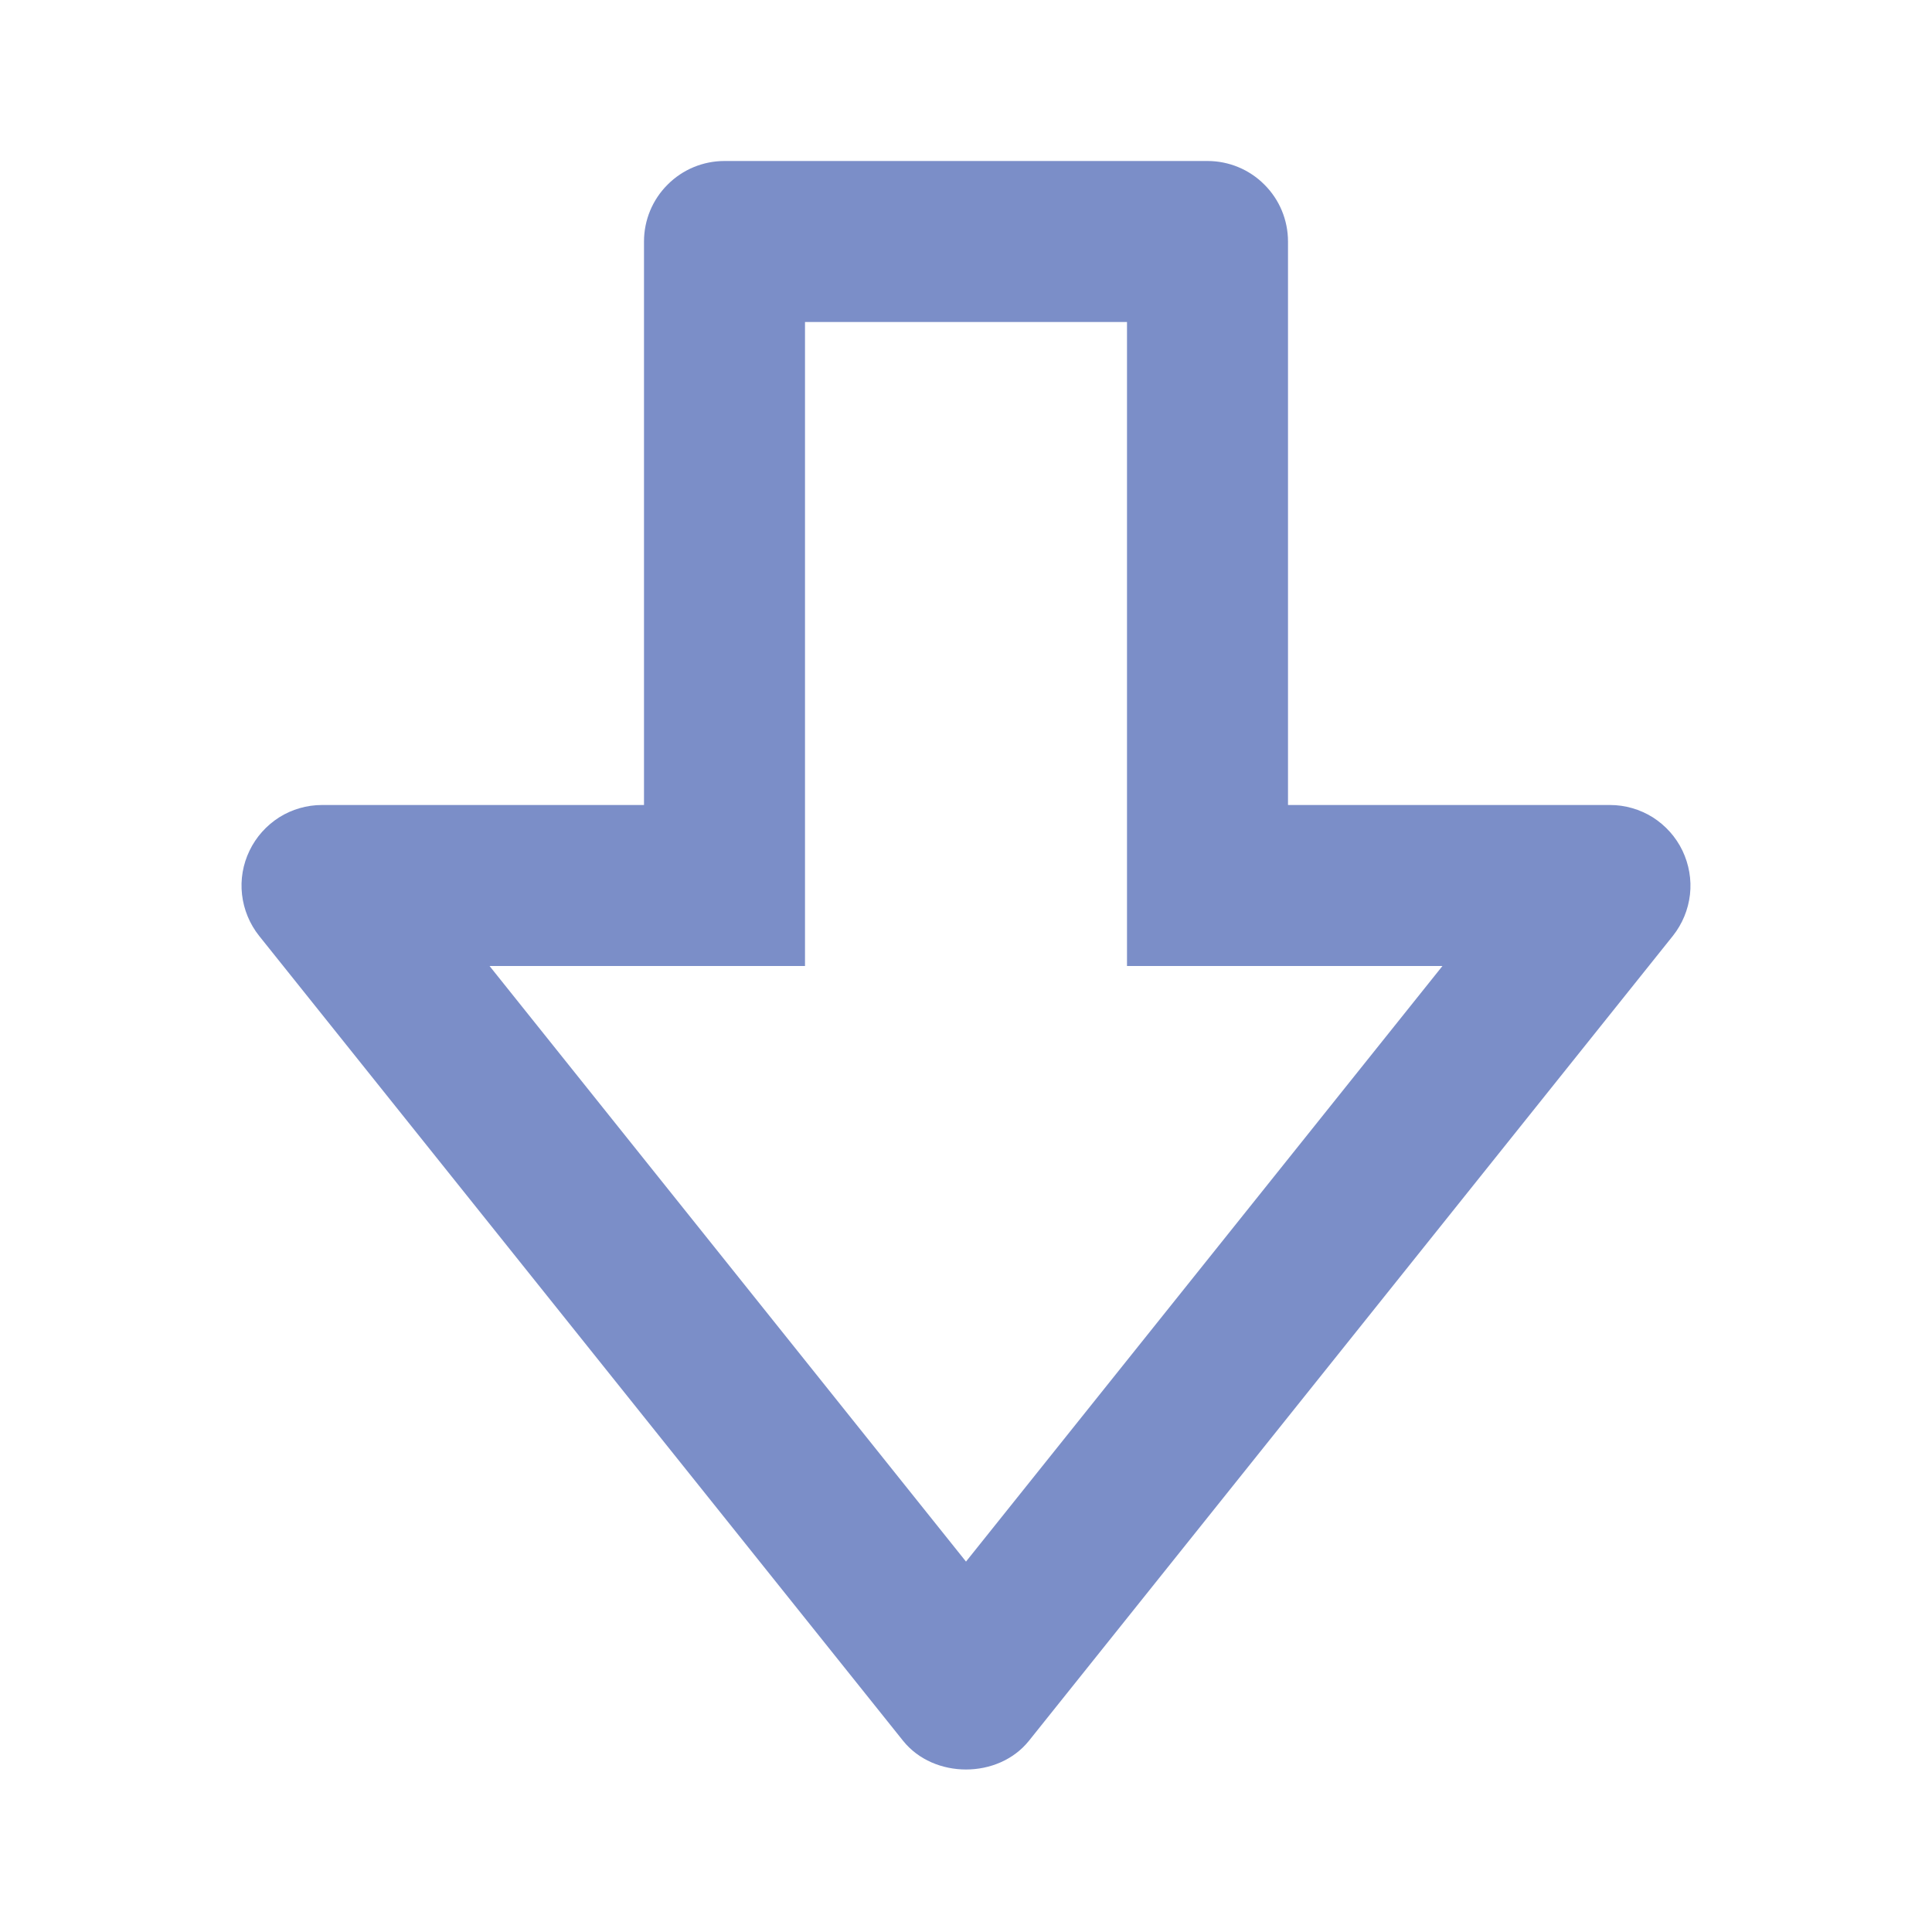
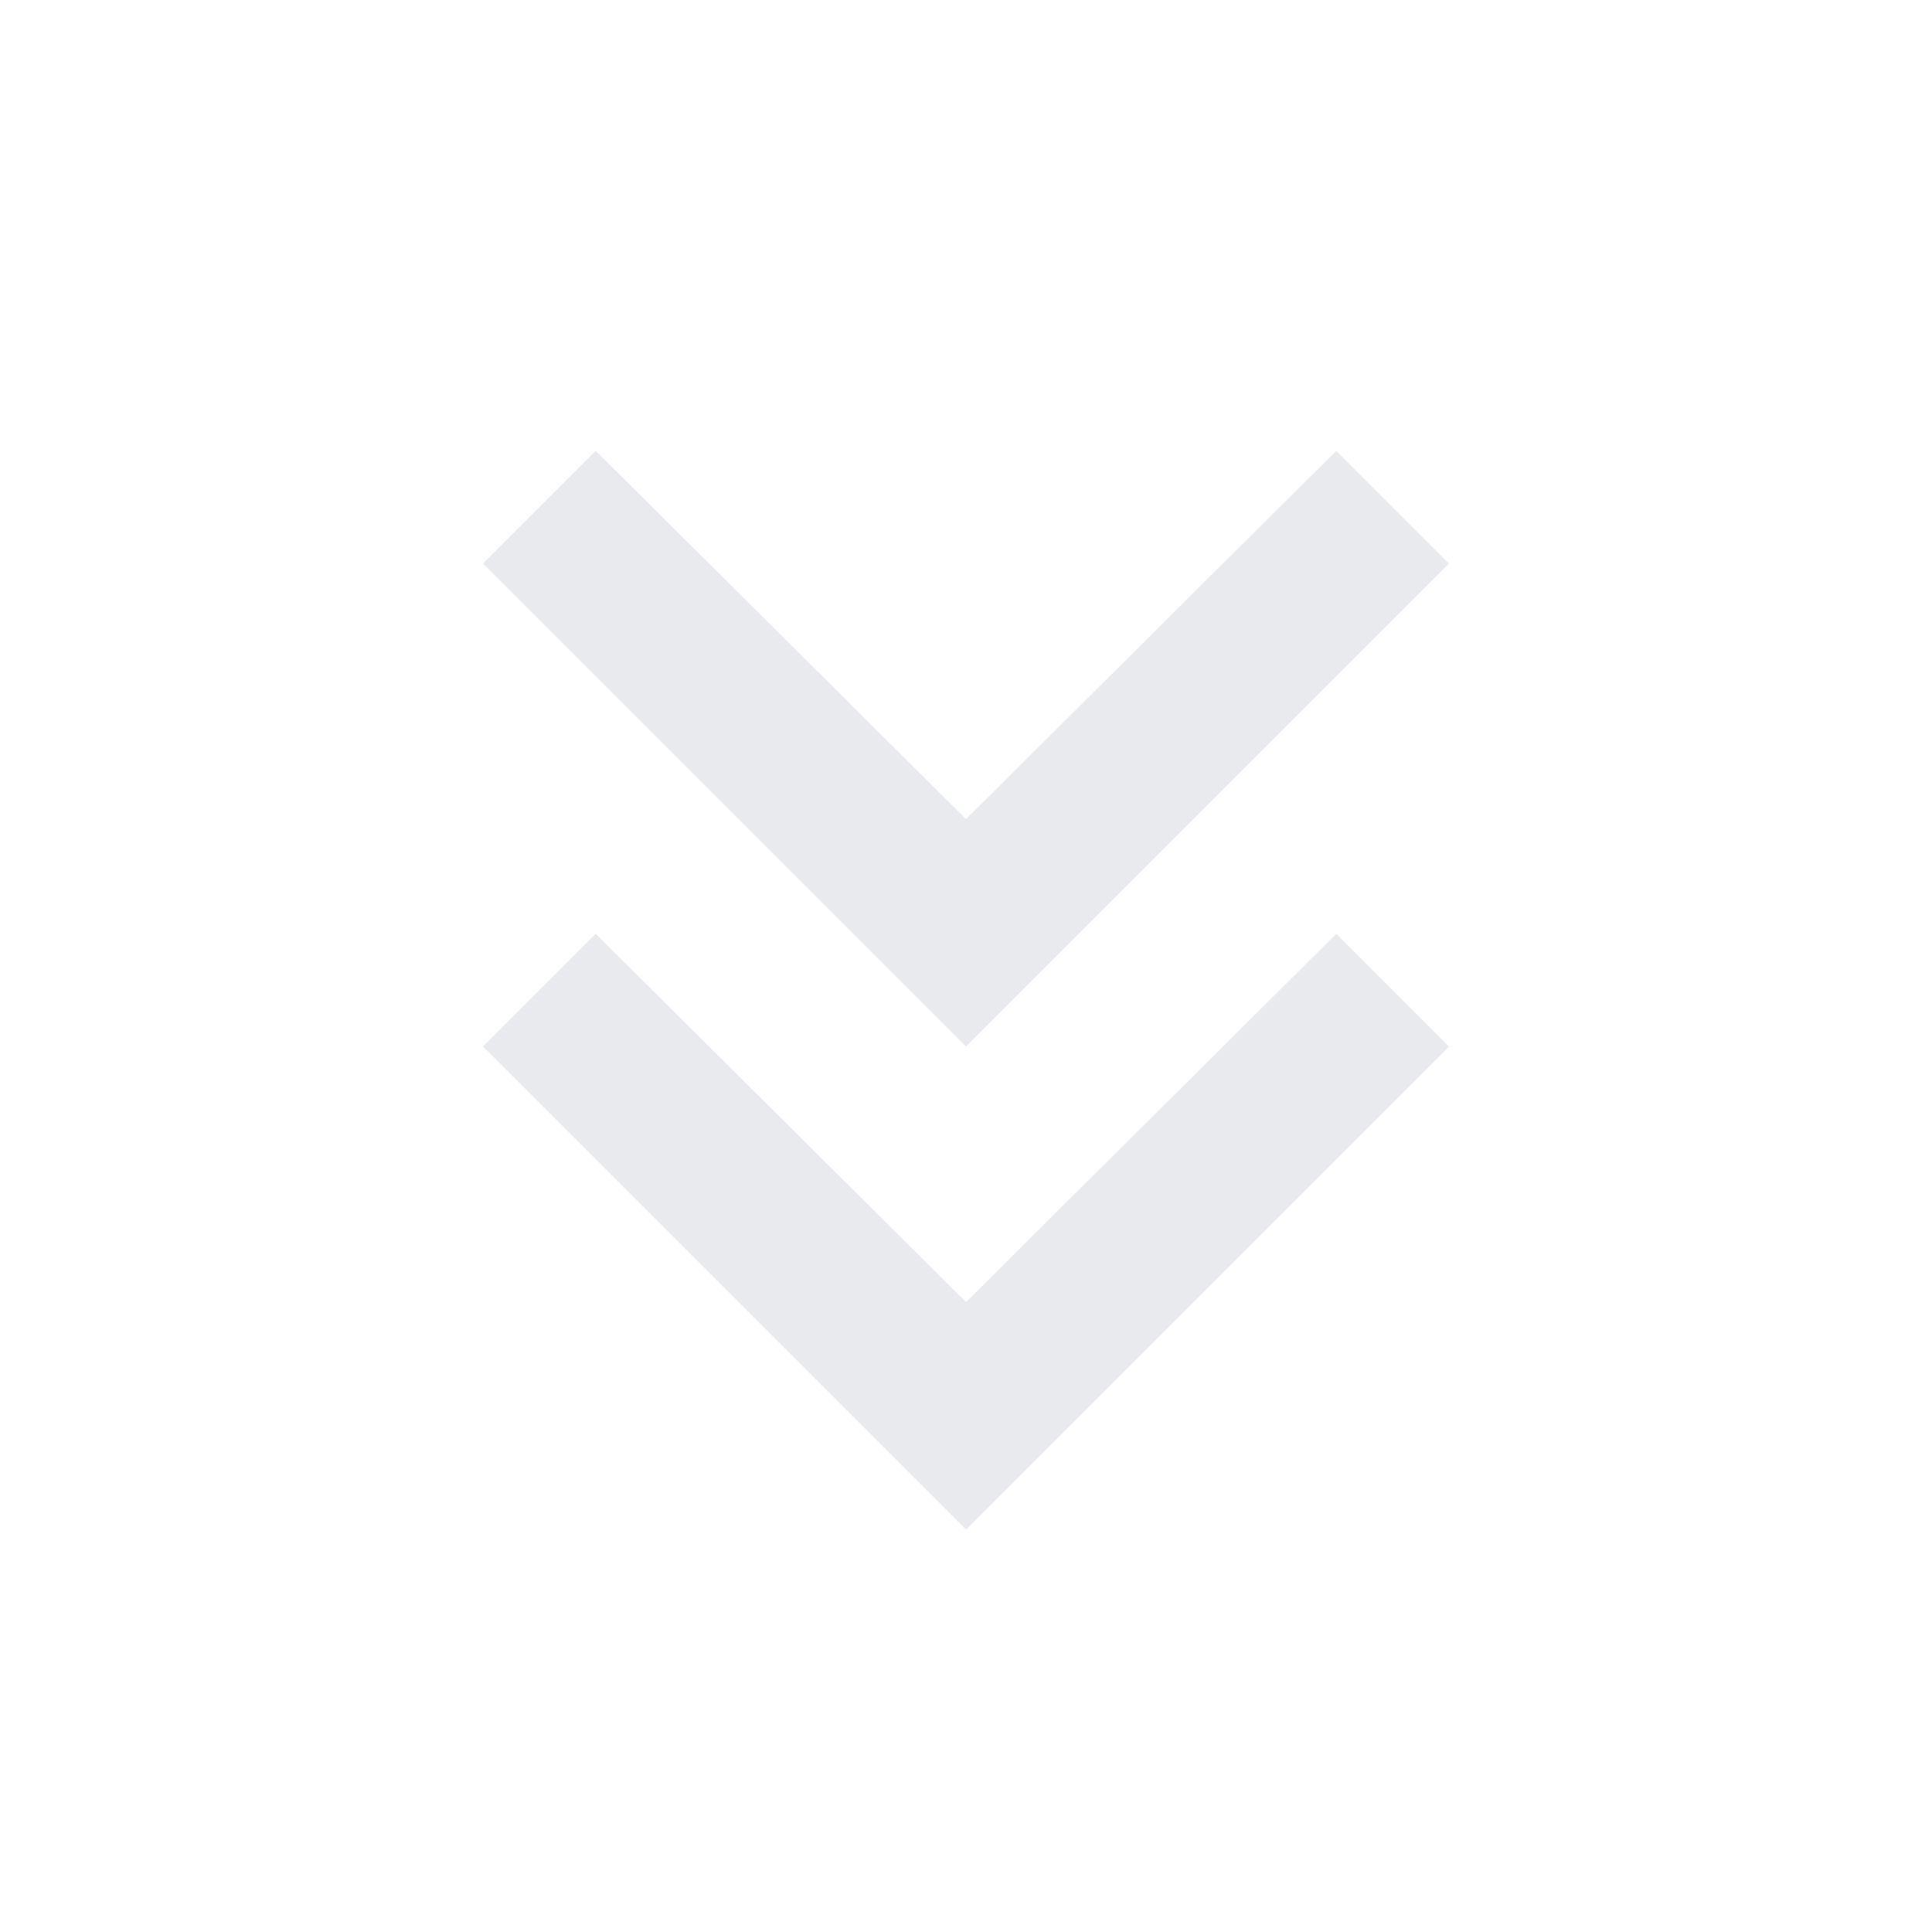
- <svg xmlns="http://www.w3.org/2000/svg" width="18" height="18" viewBox="0 0 18 18" fill="none">
-   <path d="M9.586 16.219C9.3 16.575 8.7 16.575 8.414 16.219L2.414 8.719C2.326 8.608 2.271 8.475 2.255 8.335C2.239 8.195 2.263 8.053 2.325 7.925C2.386 7.798 2.482 7.691 2.601 7.615C2.72 7.54 2.859 7.5 3 7.5H6V2.25C6 2.051 6.079 1.86 6.22 1.72C6.36 1.579 6.551 1.5 6.75 1.5H11.25C11.449 1.5 11.64 1.579 11.78 1.72C11.921 1.86 12 2.051 12 2.25V7.5H15C15.141 7.5 15.279 7.54 15.399 7.615C15.518 7.691 15.614 7.798 15.675 7.925C15.736 8.053 15.761 8.195 15.745 8.335C15.729 8.475 15.674 8.608 15.586 8.719L9.586 16.219ZM11.25 9H10.5V3H7.5V9H4.561L9 14.549L13.439 9H11.25Z" fill="#7B8EC8" />
+ <svg xmlns="http://www.w3.org/2000/svg" height="24px" viewBox="0 -960 960 960" width="24px" fill="#e8eaed">
+   <path d="M480-200 240-440l56-56 184 183 184-183 56 56-240 240Zm0-240L240-680l56-56 184 183 184-183 56 56-240 240Z" />
</svg>
